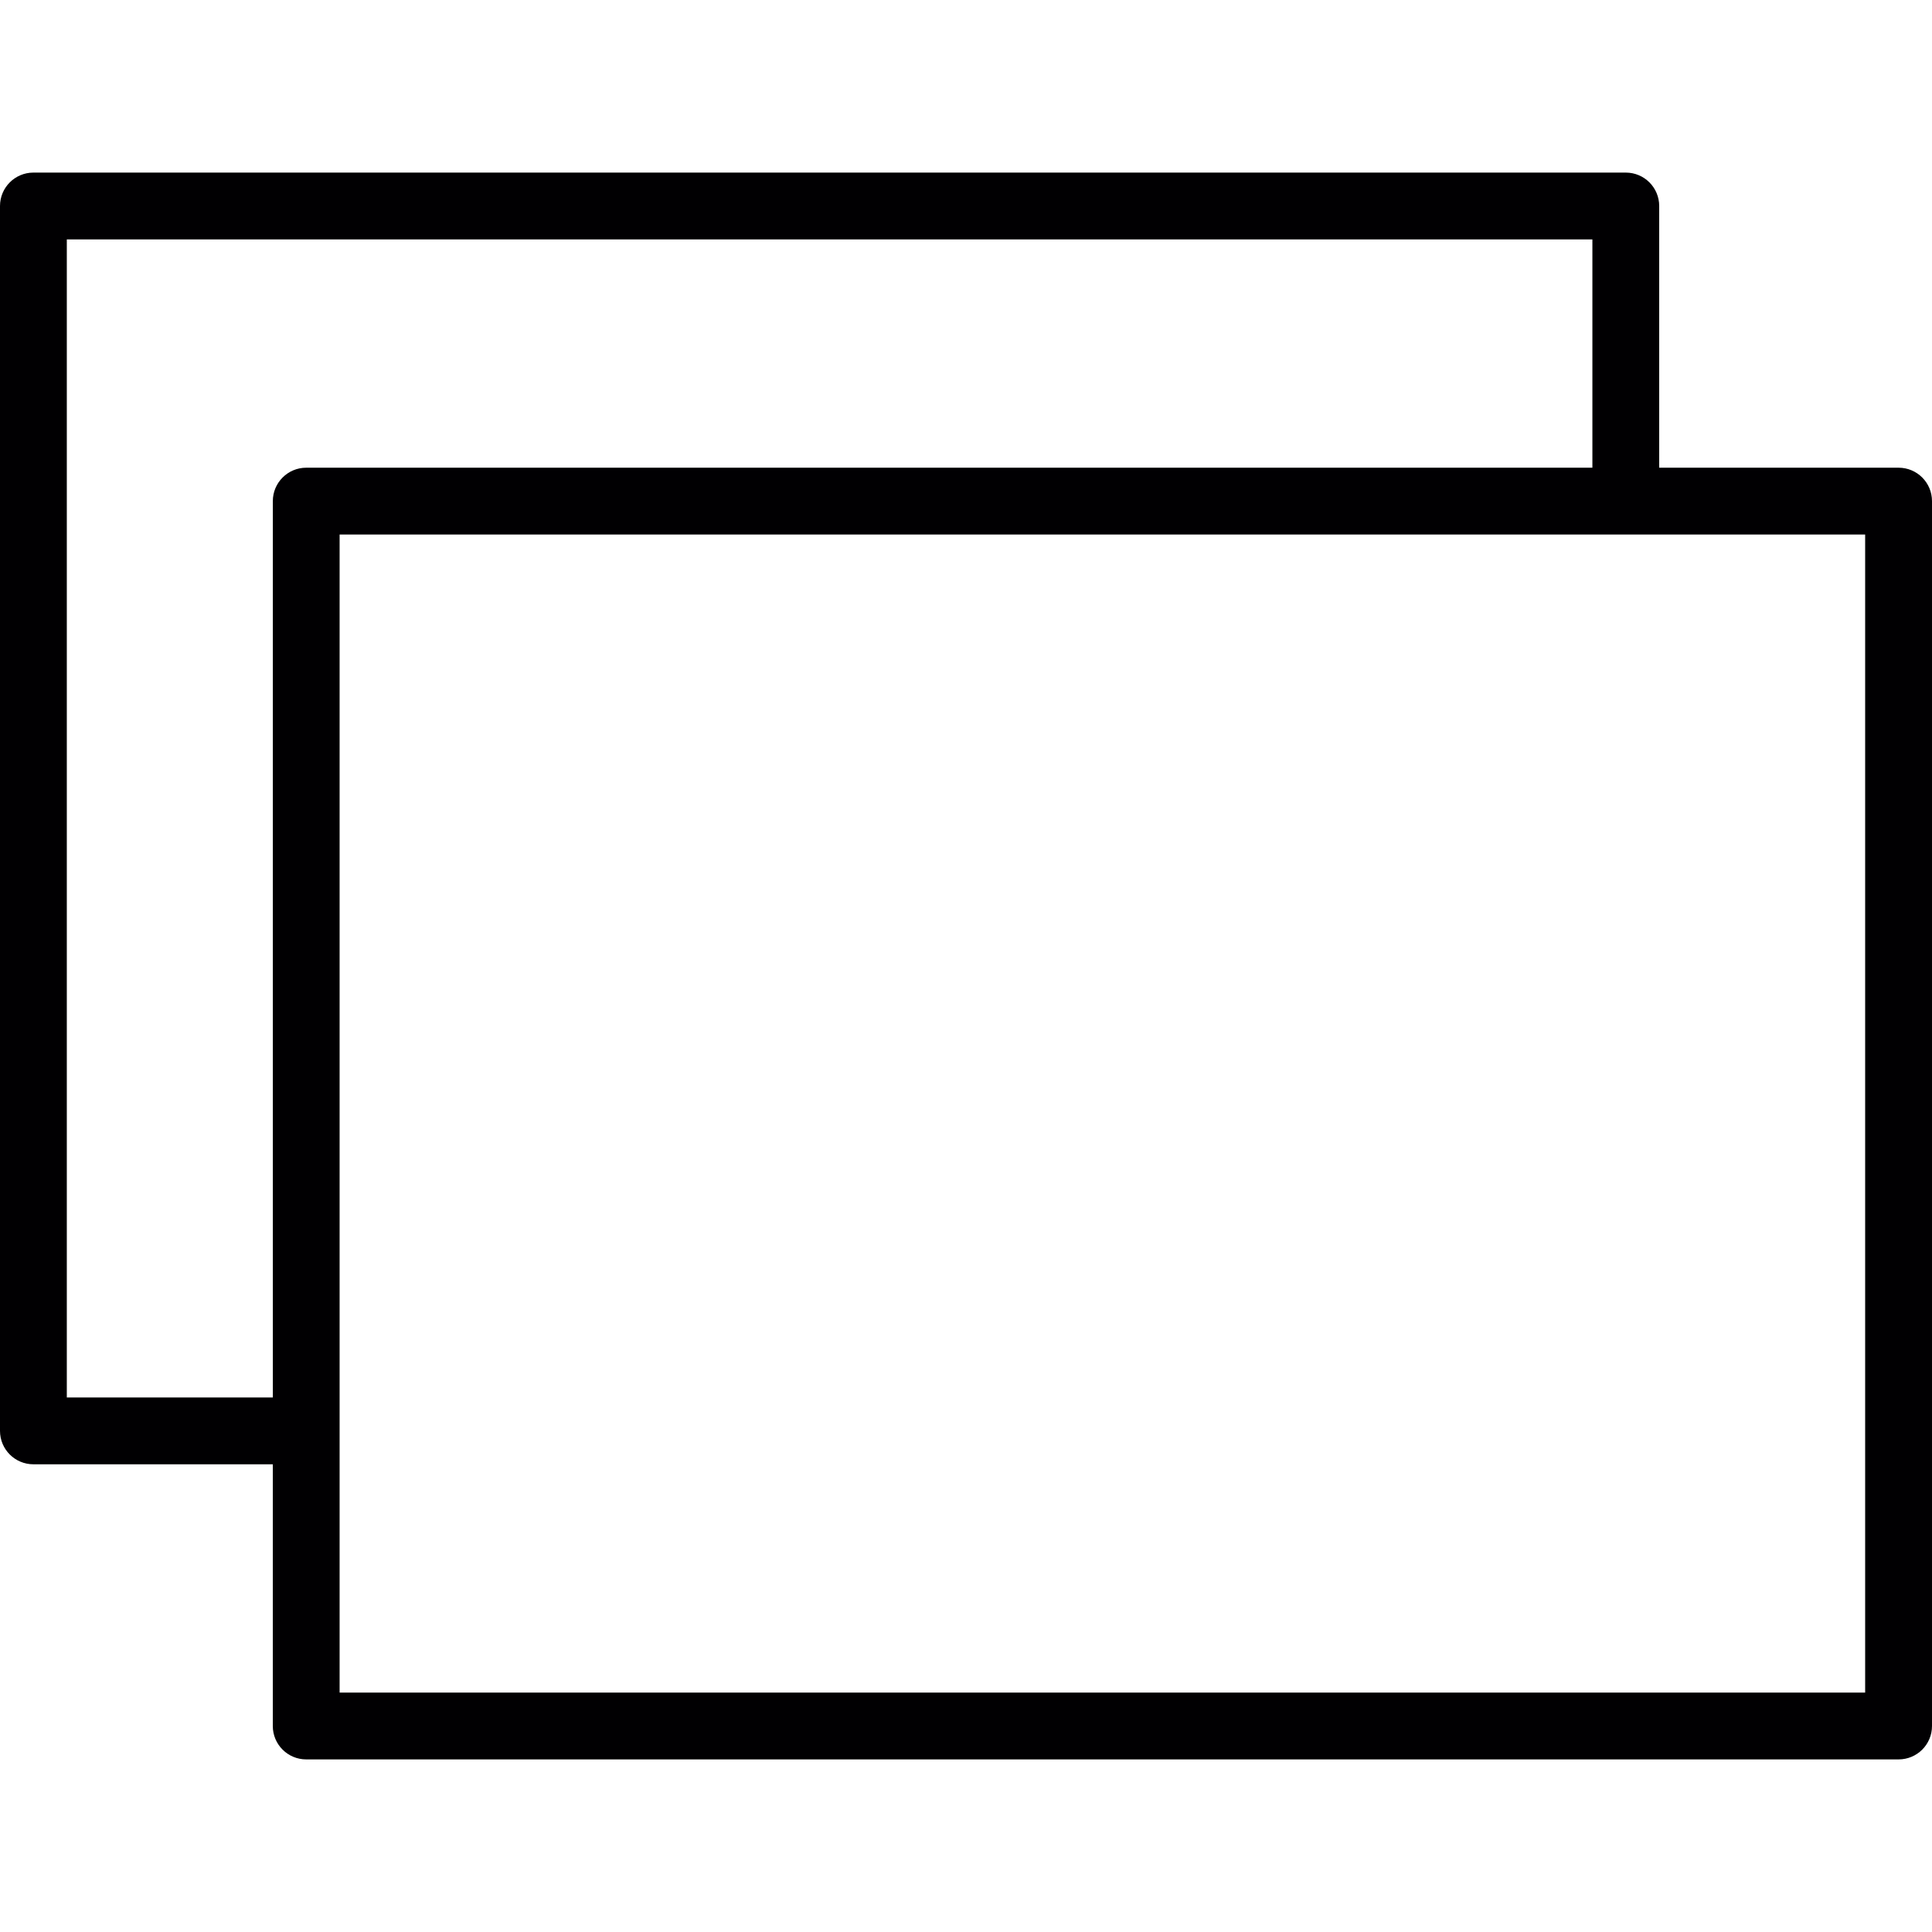
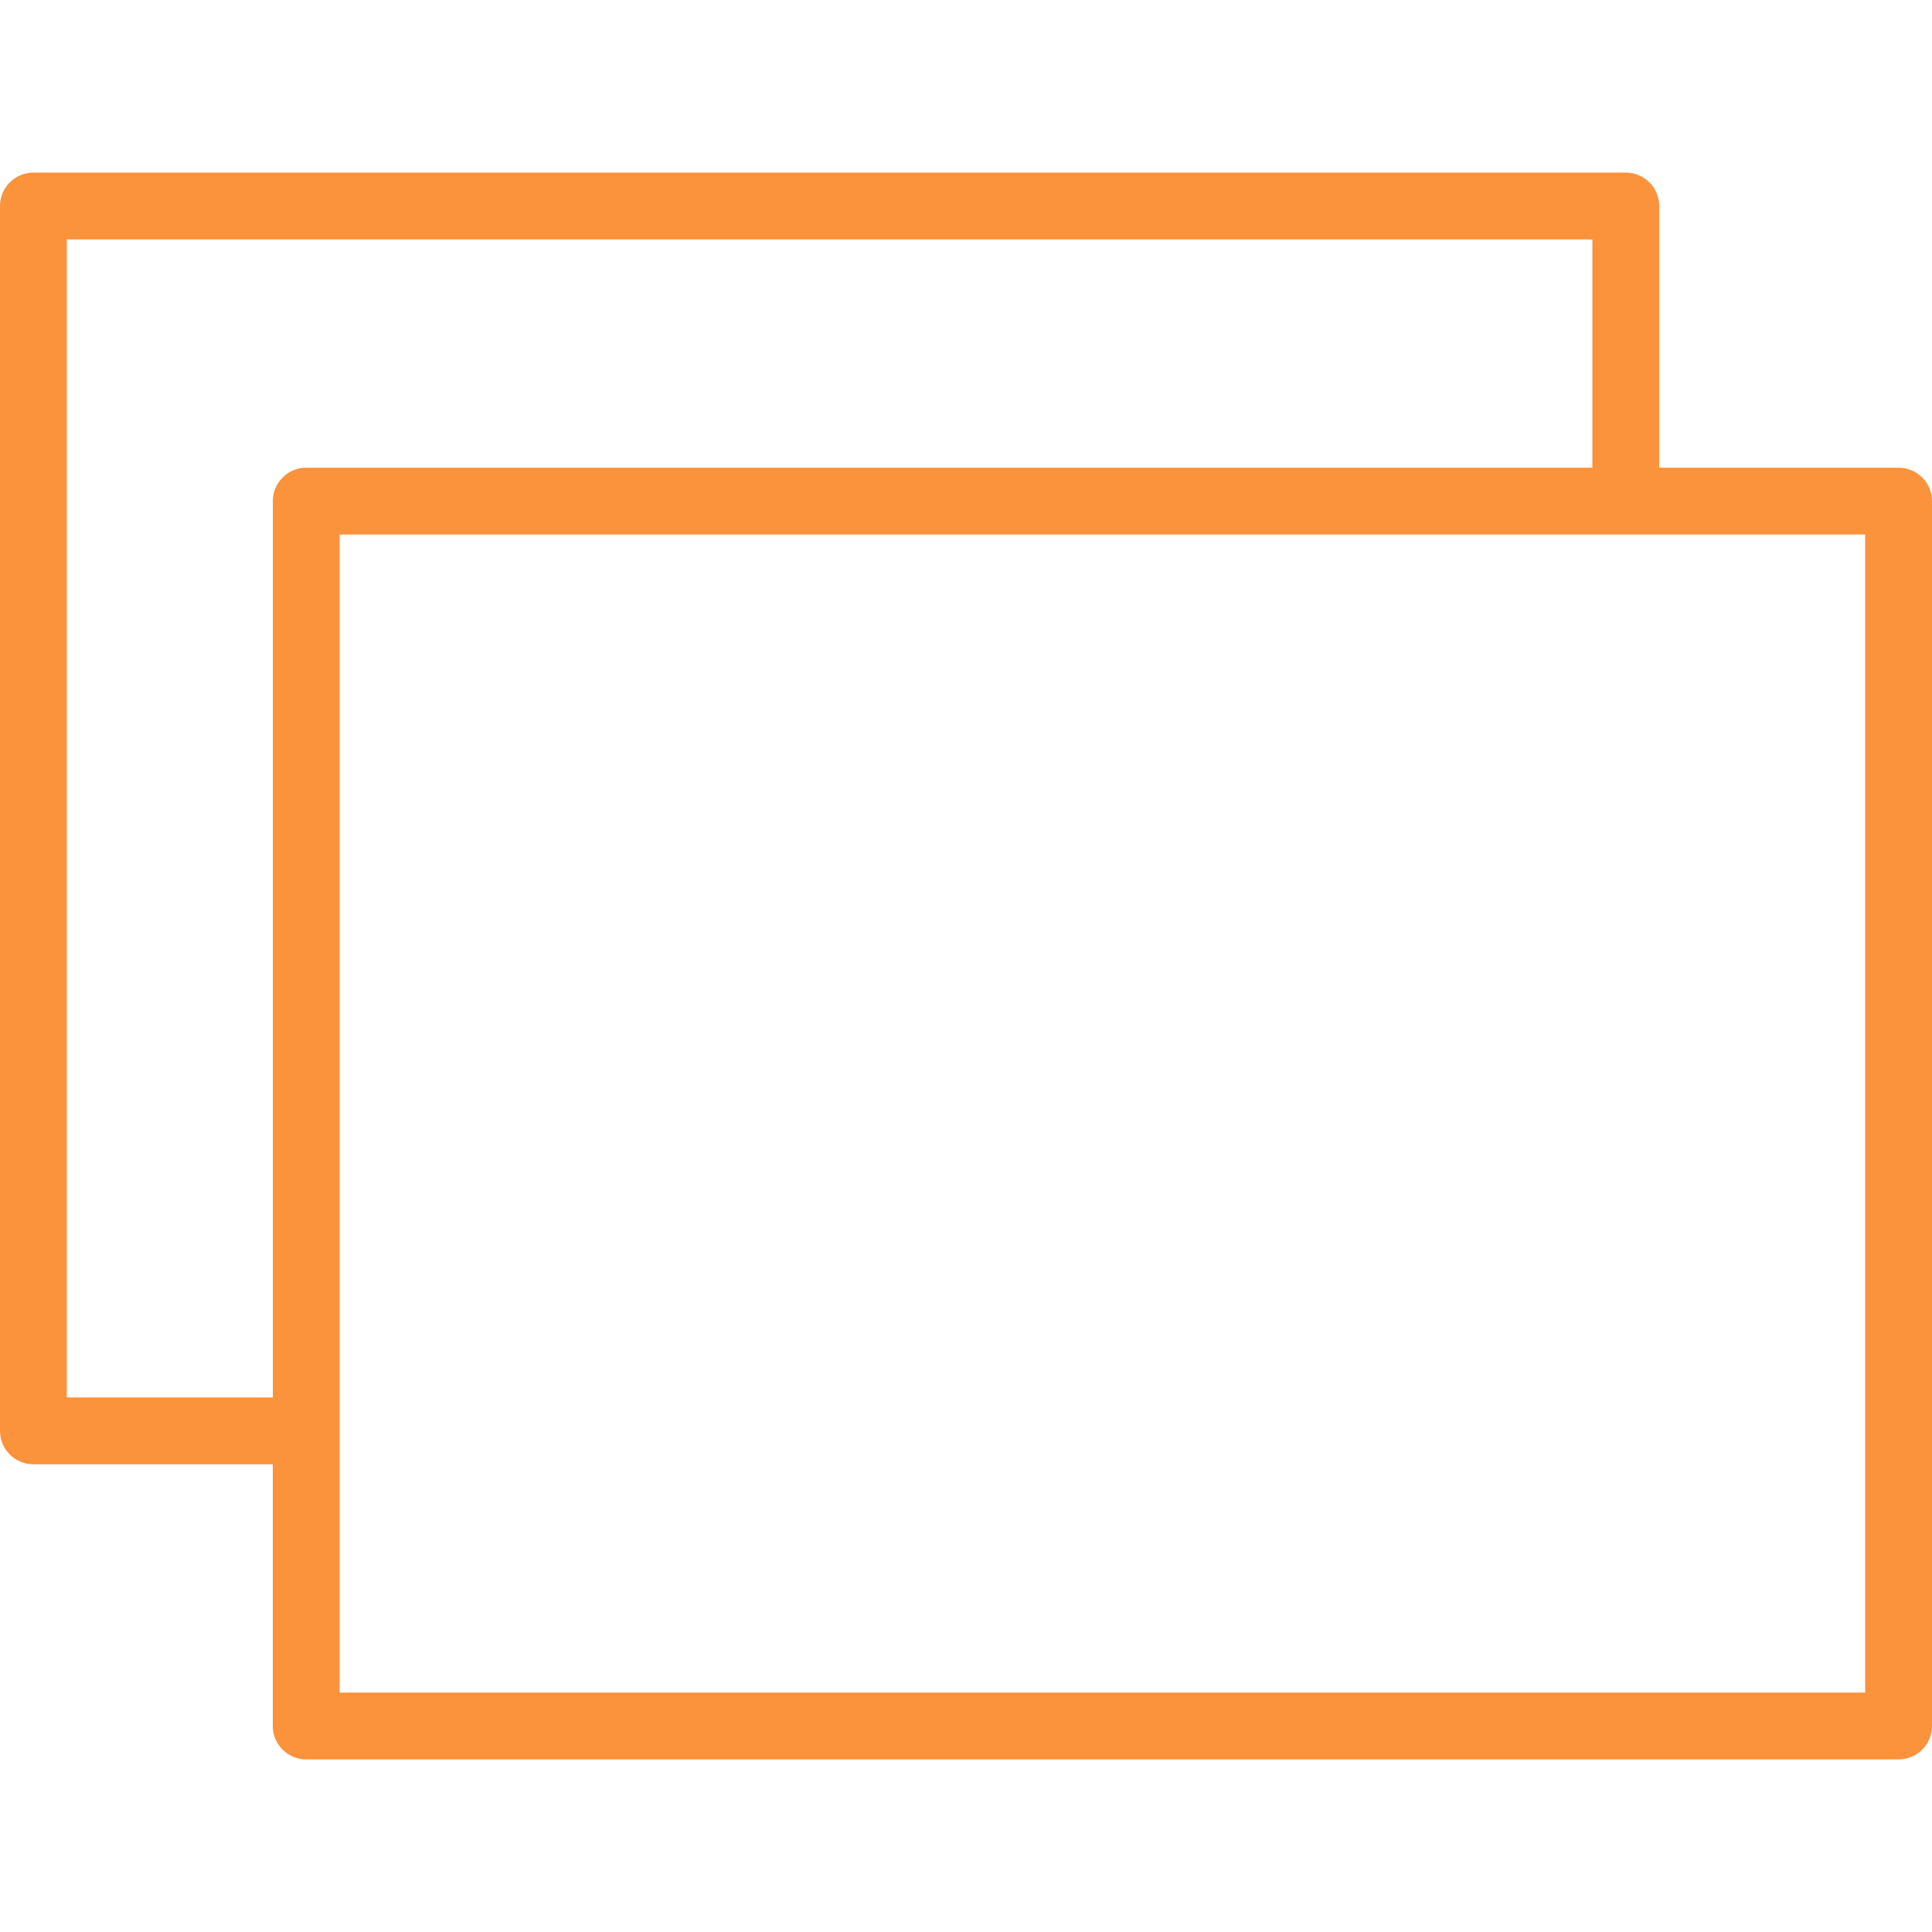
<svg xmlns="http://www.w3.org/2000/svg" height="800px" width="800px" version="1.1" id="Capa_1" viewBox="0 0 470.1 470.1" xml:space="preserve">
  <g>
-     <path style="fill:#010002;" d="M461.971,113.804h-58.249V50.125c0-4.487-3.633-8.129-8.129-8.129H8.129   C3.642,41.996,0,45.638,0,50.125v298.042c0,4.495,3.642,8.129,8.129,8.129h58.249v63.679c0,4.495,3.642,8.129,8.129,8.129h387.465   c4.495,0,8.129-3.633,8.129-8.129V121.933C470.1,117.438,466.458,113.804,461.971,113.804z M16.257,340.039V58.253h371.208v55.551   H74.515c-4.487,0-8.129,3.642-8.129,8.129v218.106H16.257z M453.843,411.846H82.635v-63.679V130.061h312.95h58.249v281.785H453.843   z" />
+     <path style="fill:#fb923c;" d="M461.971,113.804h-58.249V50.125c0-4.487-3.633-8.129-8.129-8.129H8.129   C3.642,41.996,0,45.638,0,50.125v298.042c0,4.495,3.642,8.129,8.129,8.129h58.249v63.679c0,4.495,3.642,8.129,8.129,8.129h387.465   c4.495,0,8.129-3.633,8.129-8.129V121.933C470.1,117.438,466.458,113.804,461.971,113.804z M16.257,340.039V58.253h371.208v55.551   H74.515c-4.487,0-8.129,3.642-8.129,8.129v218.106H16.257z M453.843,411.846H82.635v-63.679V130.061h312.95h58.249v281.785H453.843   z" />
  </g>
</svg>
